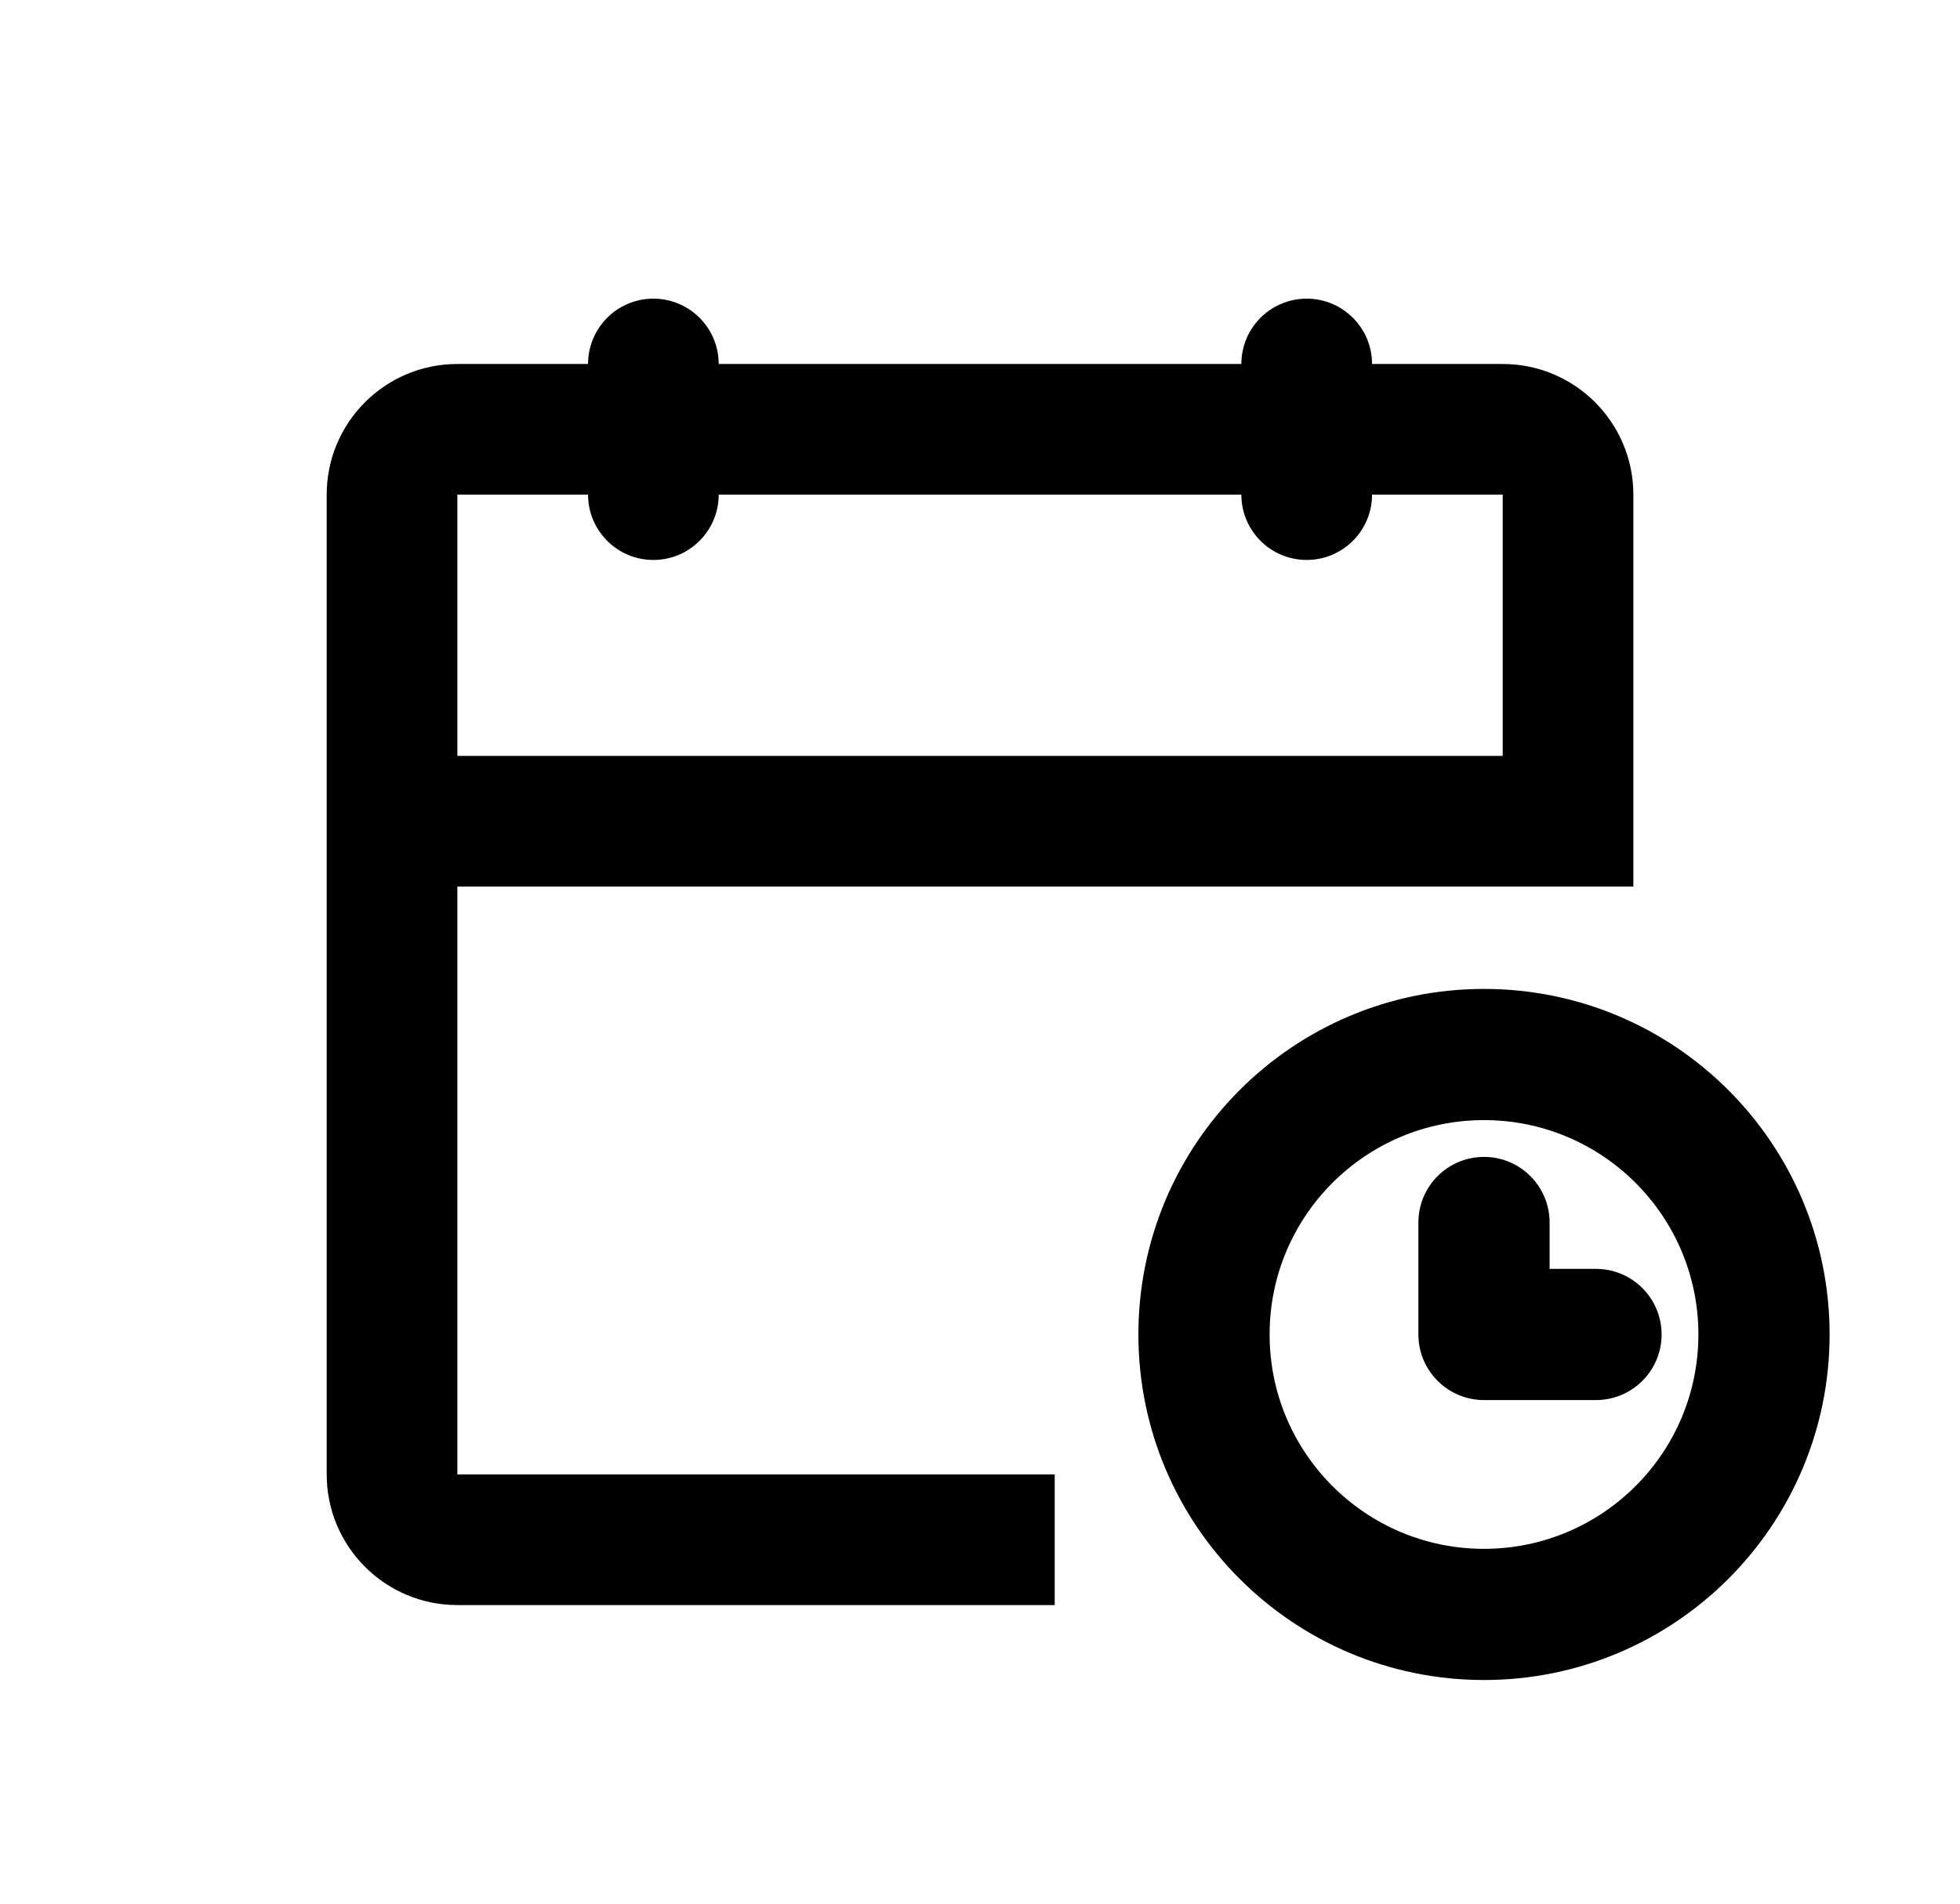
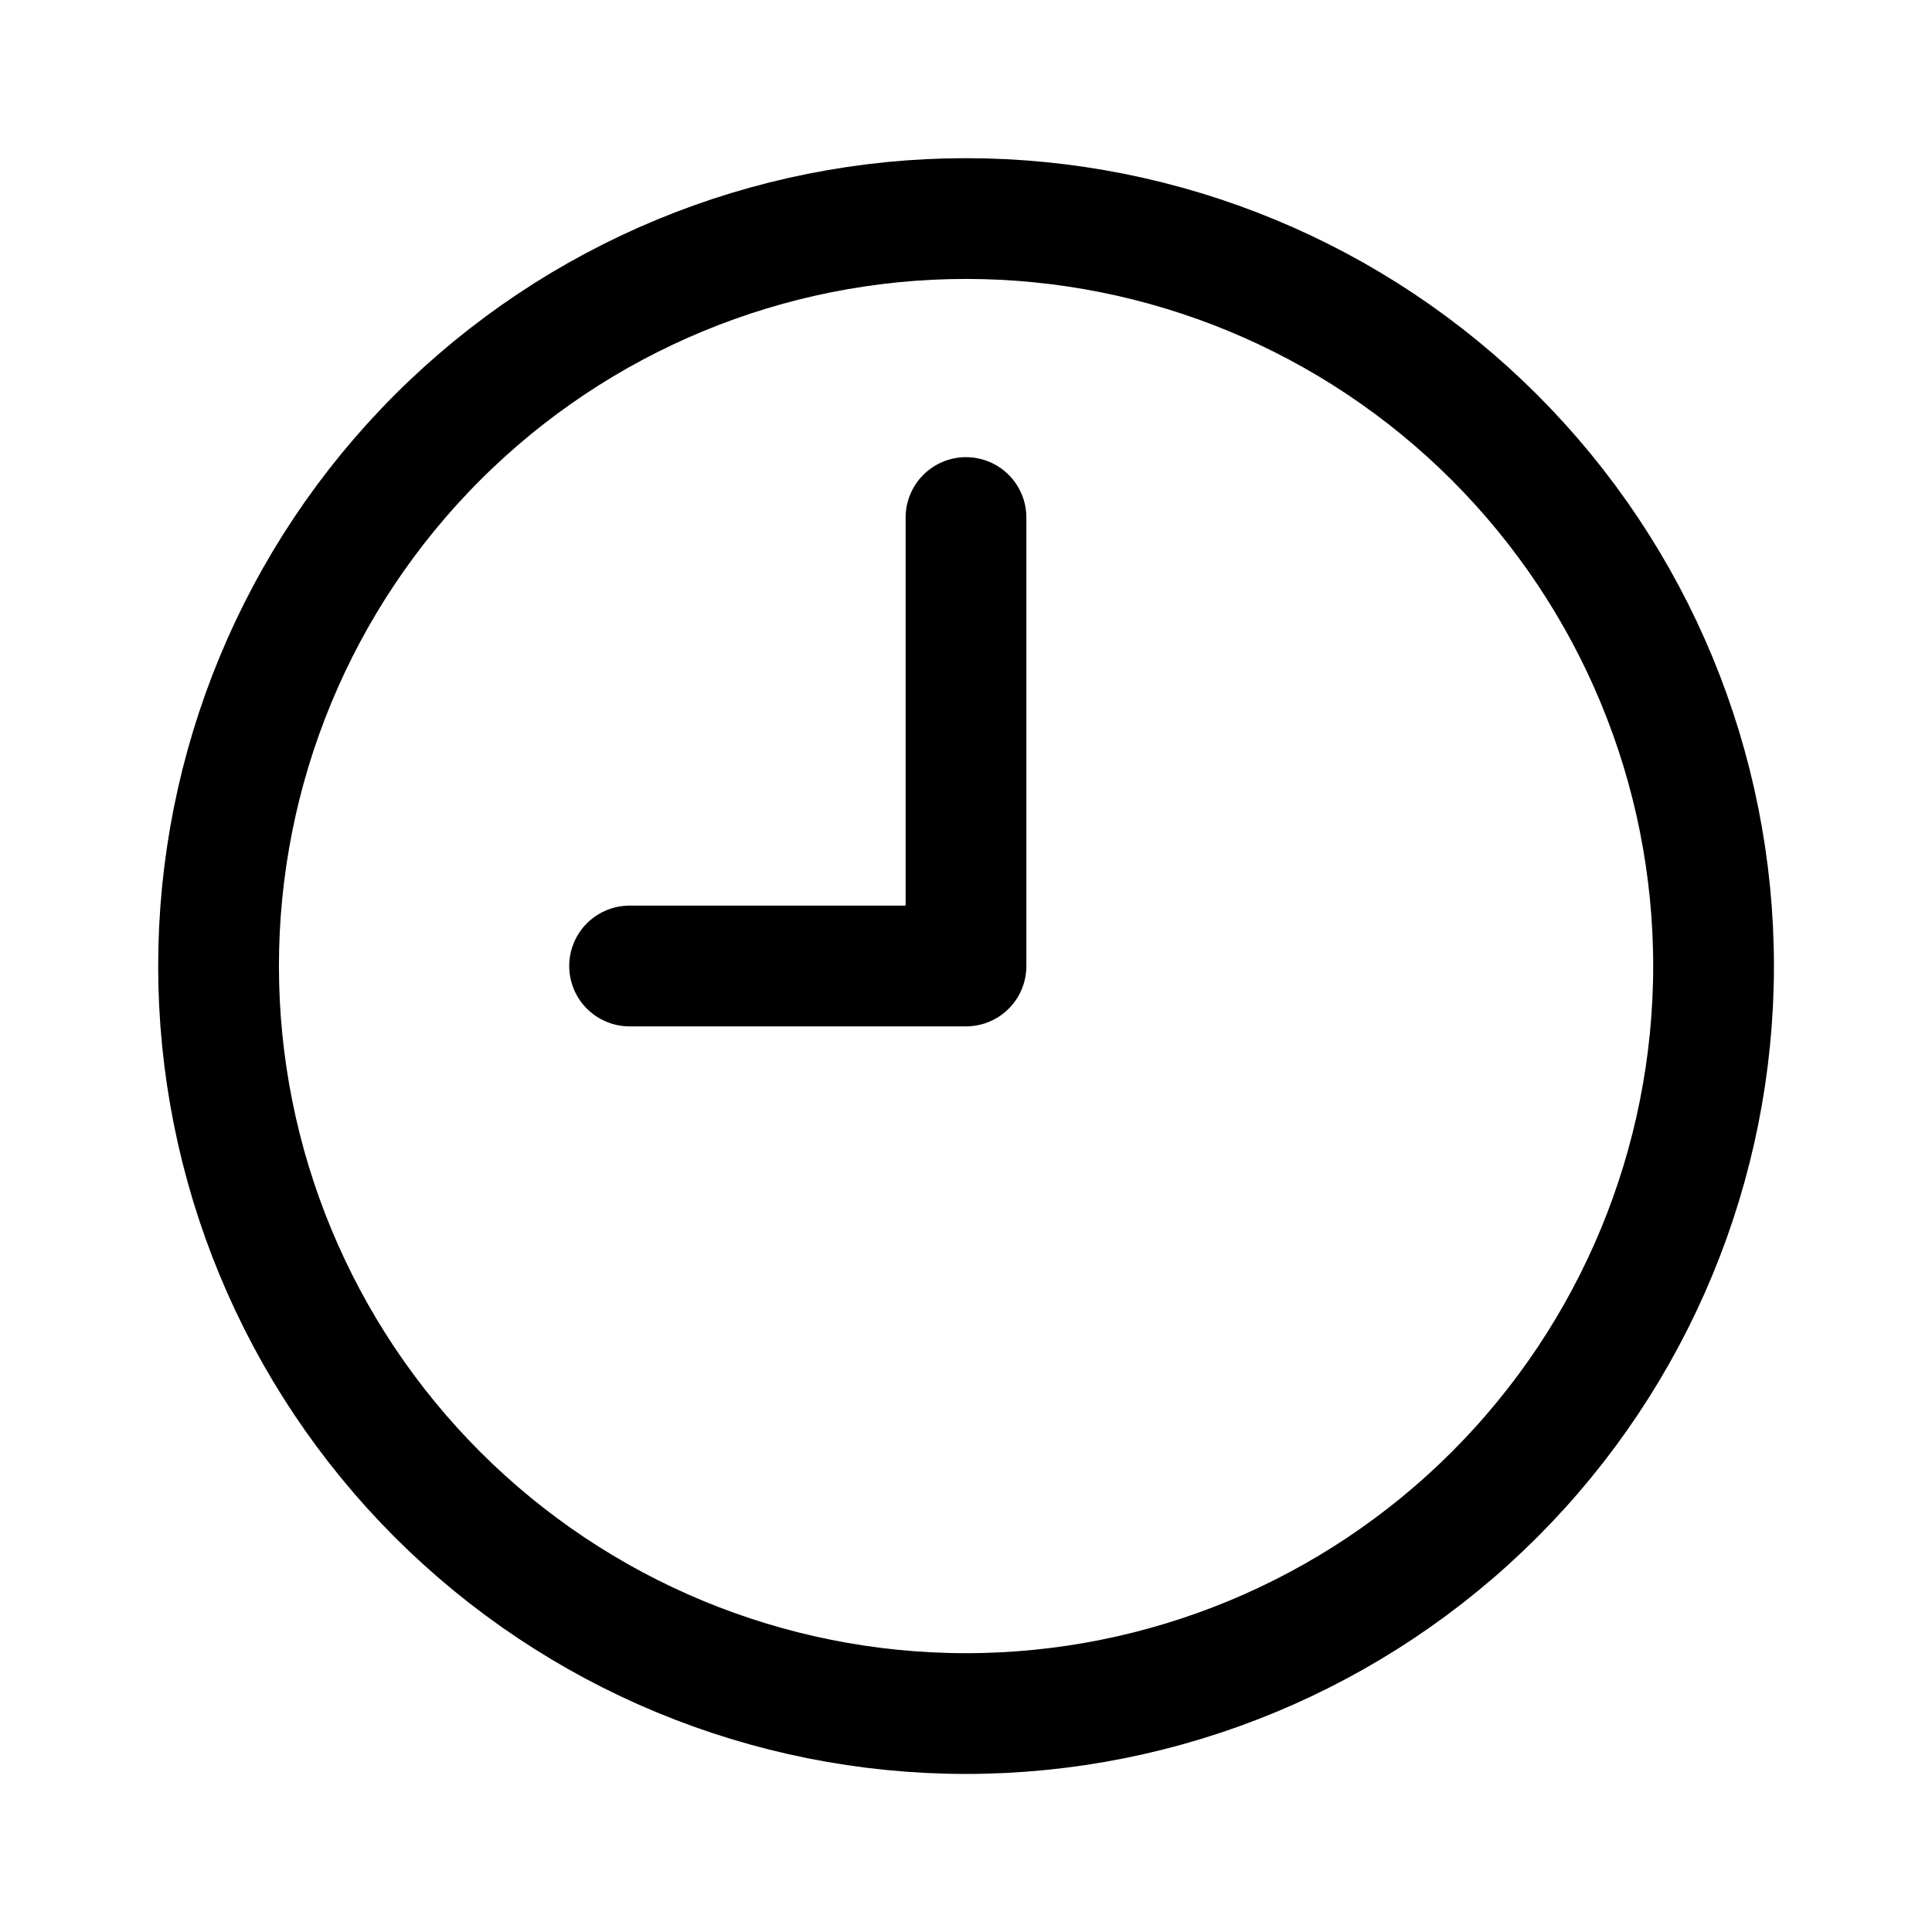
- <svg xmlns="http://www.w3.org/2000/svg" width="35" height="34" viewBox="0 0 35 34" fill="none">
-   <path d="M25.5 21.834C25.5 21.282 25.948 20.834 26.5 20.834C27.052 20.834 27.5 21.282 27.5 21.834V22.834H28.5C29.052 22.834 29.5 23.282 29.5 23.834C29.5 24.386 29.052 24.834 28.5 24.834H26.5C25.948 24.834 25.5 24.386 25.5 23.834V21.834Z" fill="currentColor" />
-   <path d="M26.5 29.834C29.814 29.834 32.5 27.148 32.5 23.834C32.5 20.52 29.814 17.834 26.5 17.834C23.186 17.834 20.5 20.52 20.5 23.834C20.5 27.148 23.186 29.834 26.5 29.834ZM26.5 27.834C24.291 27.834 22.5 26.043 22.5 23.834C22.5 21.625 24.291 19.834 26.5 19.834C28.709 19.834 30.5 21.625 30.5 23.834C30.5 26.043 28.709 27.834 26.5 27.834Z" fill="currentColor" />
-   <path d="M25.5 21.834C25.5 21.282 25.948 20.834 26.5 20.834C27.052 20.834 27.5 21.282 27.5 21.834V22.834H28.5C29.052 22.834 29.5 23.282 29.5 23.834C29.5 24.386 29.052 24.834 28.5 24.834H26.5C25.948 24.834 25.5 24.386 25.5 23.834V21.834Z" stroke="currentColor" stroke-width="0.343" />
-   <path d="M26.5 29.834C29.814 29.834 32.5 27.148 32.5 23.834C32.5 20.52 29.814 17.834 26.5 17.834C23.186 17.834 20.5 20.52 20.5 23.834C20.5 27.148 23.186 29.834 26.5 29.834ZM26.5 27.834C24.291 27.834 22.5 26.043 22.5 23.834C22.5 21.625 24.291 19.834 26.5 19.834C28.709 19.834 30.5 21.625 30.5 23.834C30.5 26.043 28.709 27.834 26.5 27.834Z" stroke="currentColor" stroke-width="0.343" />
-   <path d="M12.734 6.501V6.601H12.834H22.167H22.267V6.501C22.267 5.912 22.745 5.434 23.334 5.434C23.923 5.434 24.401 5.912 24.401 6.501V6.601H24.501H26.834C28.067 6.601 29.067 7.601 29.067 8.834V15.734H8.167H8.067V15.834V26.334V26.434H8.167H18.734V28.567H8.167C6.934 28.567 5.934 27.567 5.934 26.334V8.834C5.934 7.601 6.934 6.601 8.167 6.601H10.501H10.601V6.501C10.601 5.912 11.078 5.434 11.667 5.434C12.256 5.434 12.734 5.912 12.734 6.501ZM26.834 13.601H26.934V13.501V8.834V8.734H26.834H24.501H24.401V8.834C24.401 9.423 23.923 9.901 23.334 9.901C22.745 9.901 22.267 9.423 22.267 8.834V8.734H22.167H12.834H12.734V8.834C12.734 9.423 12.256 9.901 11.667 9.901C11.078 9.901 10.601 9.423 10.601 8.834V8.734H10.501H8.167H8.067V8.834V13.501V13.601H8.167H26.834Z" fill="currentColor" stroke="currentColor" stroke-width="0.2" />
+ <svg xmlns="http://www.w3.org/2000/svg" width="16" height="16" viewBox="0 0 16 16" fill="none">
+   <path d="M1.81 8C1.81 9.642 2.462 11.216 3.623 12.377C4.784 13.538 6.358 14.191 8 14.191C9.642 14.191 11.216 13.538 12.377 12.377C13.538 11.216 14.191 9.642 14.191 8C14.191 6.358 13.538 4.784 12.377 3.623C11.216 2.462 9.642 1.81 8 1.81C6.358 1.81 4.784 2.462 3.623 3.623C2.462 4.784 1.81 6.358 1.81 8Z" stroke="currentColor" stroke-linecap="round" stroke-linejoin="round" />
+   <path d="M8 4.286V8H5.214" stroke="currentColor" stroke-linecap="round" stroke-linejoin="round" />
</svg>
